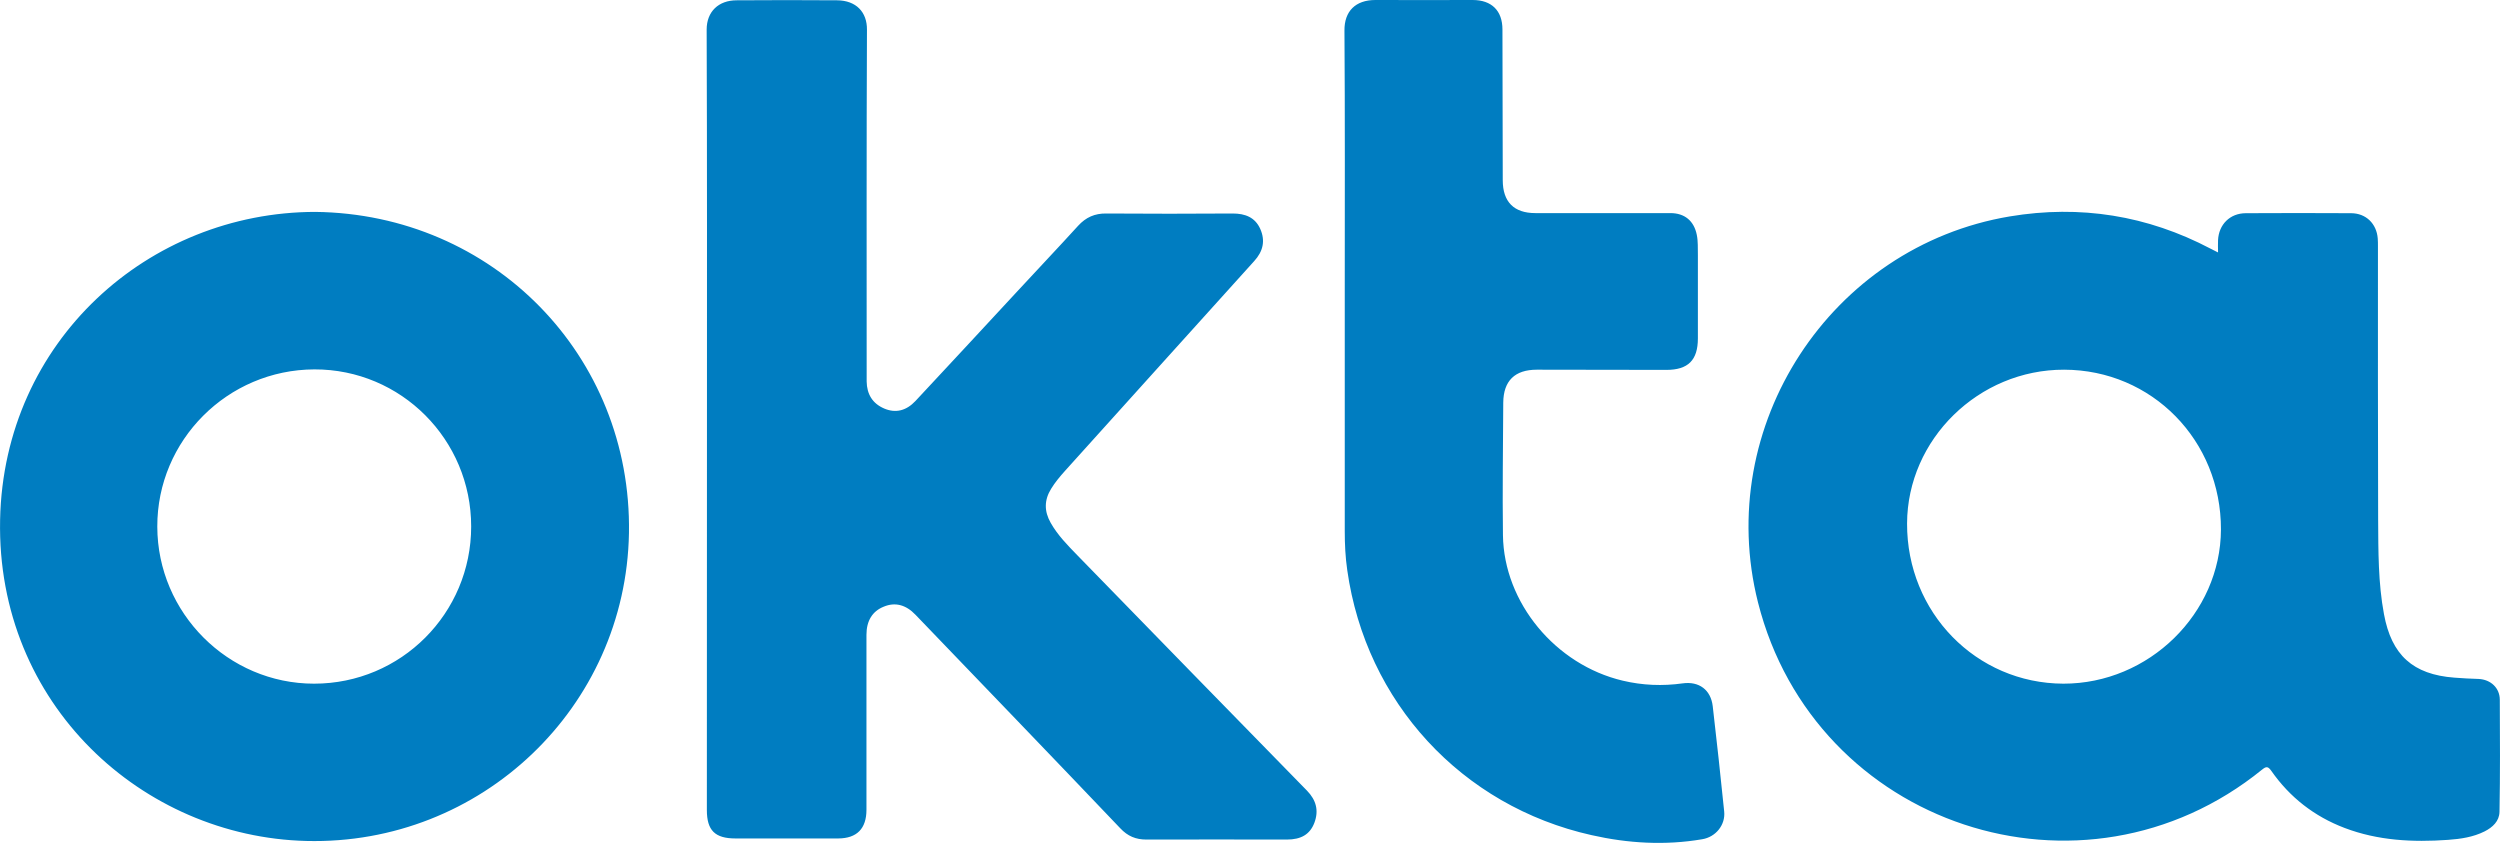
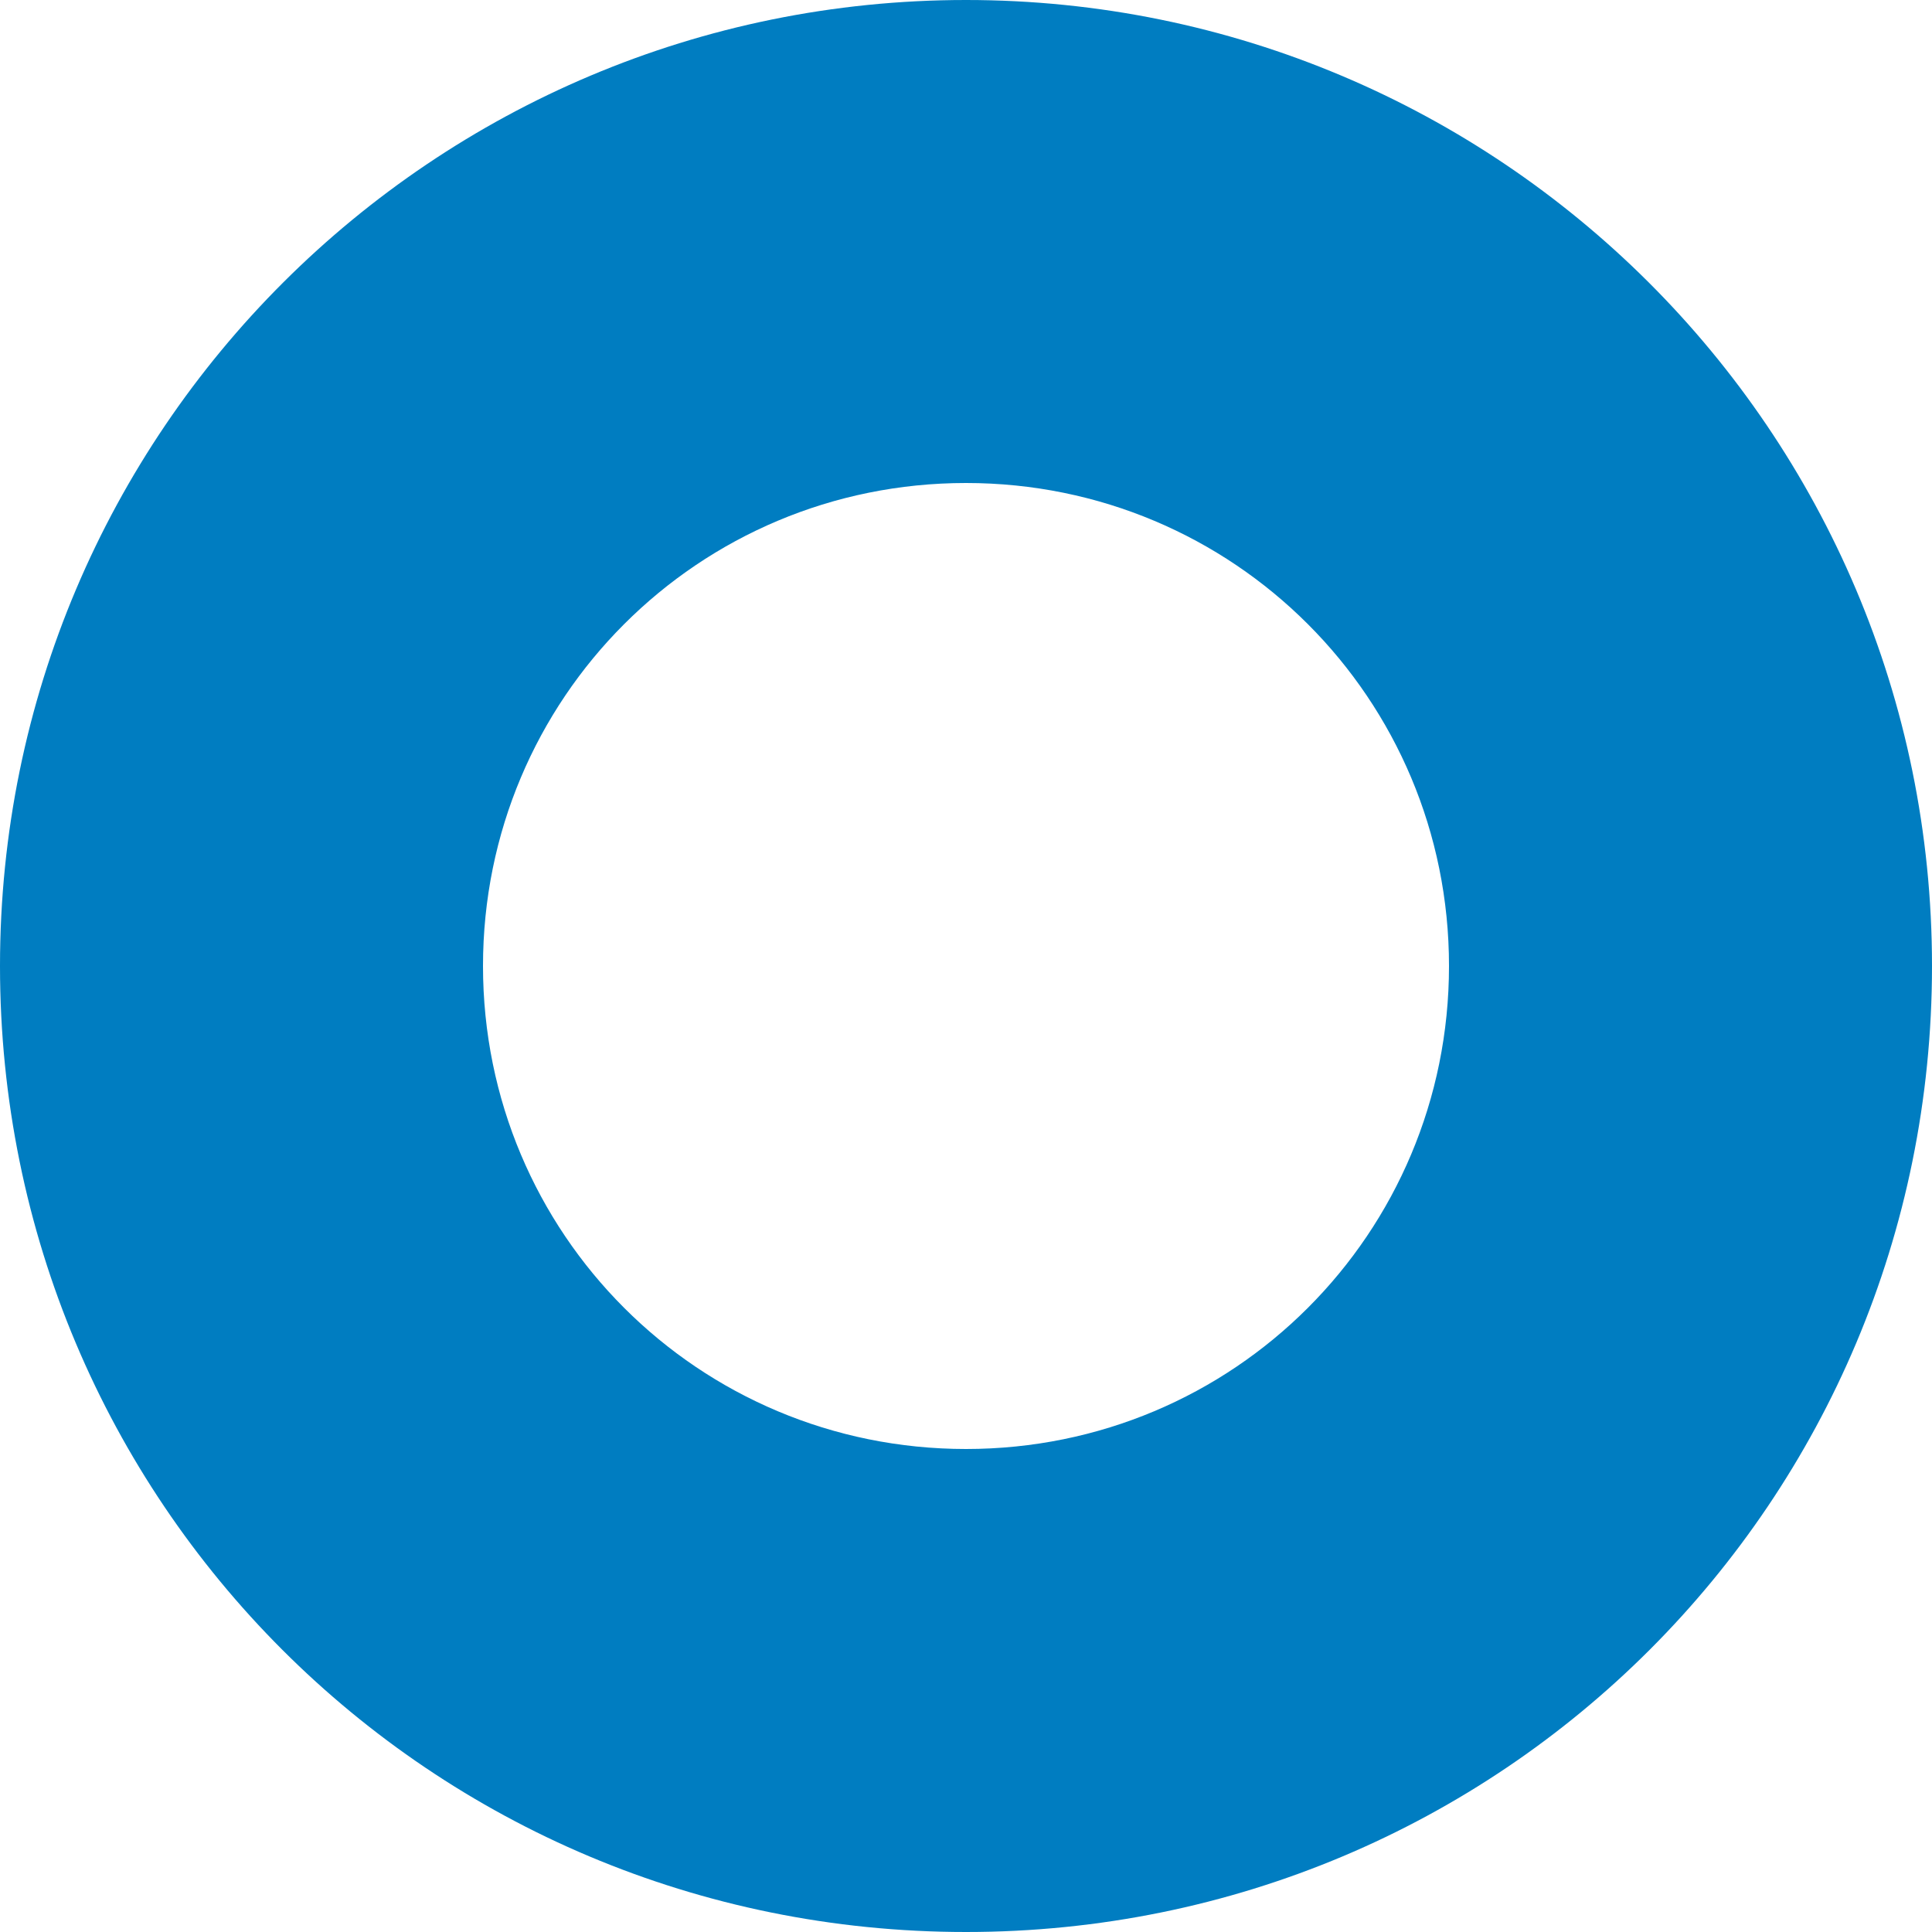
- <svg xmlns="http://www.w3.org/2000/svg" version="1.2" baseProfile="tiny" id="Layer_1" x="0px" y="0px" viewBox="0 0 2490.6 839.8" xml:space="preserve">
-   <path fill="#007DC1" d="M704.3,418c0-129.5,0.2-259.1-0.3-388.5c0-18,11.9-29.2,29.9-29.2c33.3-0.2,66.8-0.3,100.1,0  c18.9,0.2,29.9,11.7,29.7,29.4c-0.5,114.6-0.3,229.4-0.3,344v6.3c0.2,12.7,5.8,22,17.5,27c11.3,4.8,21.9,2.3,31.1-7.5  c33.6-36,67.1-72.1,100.5-108.2c20.5-22.2,41.3-44.1,61.6-66.4c7.7-8.4,16.6-12.4,28.1-12.2c41.9,0.3,84,0.3,125.9,0  c12.4,0,22.2,3.8,27.4,15.3c5.3,11.9,2.8,22.5-6.1,32.2c-62.9,69.6-125.6,139.3-188.4,208.9c-5,5.6-9.9,11.4-13.8,17.8  c-7,11.3-7,22.4-0.5,33.9c7,12.4,16.9,22.4,26.7,32.5c76.1,78.2,152.4,156.4,228.7,234.4c9.2,9.5,11.9,19.9,7.3,32.1  c-4.4,11.4-13.1,16.6-27.4,16.6c-46.6,0-93.3-0.2-139.9,0c-10.5,0-18.6-3.3-26.1-11.3c-67.7-71.1-135.9-141.8-203.9-212.6  c-9.7-10.2-20.5-12.8-31.7-8.1c-11.3,4.5-17.2,14.1-17.2,28v174.3c0,18.8-9.5,28.5-28.1,28.6H732.7c-20.5,0-28.5-8.1-28.5-28.3  L704.3,418z M1339.7,287.7c0-85.7,0.3-171.5-0.3-257.2c-0.2-19.4,11.1-30.5,30.8-30.5c32.4,0.2,64.6,0,96.9,0  c18.9,0,29.7,10.6,29.7,29.4c0.2,50,0.2,100.1,0.3,150.1c0,21.6,11.1,32.8,32.5,32.8h134.5c14.2,0,23.5,7.7,26.3,21.6  c1.4,6.7,0.9,13.4,1.1,20.3v82.9c0,21.7-9.7,31.4-31.4,31.4c-43,0-86-0.2-129-0.2c-22,0-33.3,11.1-33.5,32.8  c-0.2,44.1-0.9,88-0.3,132.1c0.9,67.2,52.4,129.1,119.3,144.9c19.7,4.7,39.7,5.5,59.7,2.7c16.3-2.3,28.1,6.4,30,22.8  c4.1,34.9,7.8,69.9,11.4,104.8c1.4,13.3-8.3,25.5-22,27.7c-36.9,6.3-73.8,4.1-110.1-4.1C1456,803,1360.8,699.4,1342.2,568.1  c-1.9-13-2.5-26-2.5-38.9L1339.7,287.7z M2490.4,697.2c0-11.9-9.1-20.2-21-20.8c-8.1-0.3-16.1-0.6-24.2-1.3  c-41.4-3.1-62.7-22.5-70.2-63.3c-5.8-31.1-5.6-62.7-5.8-94.3c-0.3-90.7-0.2-181.4-0.2-272.1c0-2.7,0-5.2-0.2-7.8  c-1.1-14.7-11.7-25.2-26.6-25.2c-34.9-0.2-69.9-0.2-104.8,0c-15.8,0-27,11.3-27.7,26.9c-0.2,3.8,0,7.7,0,12.2  c-3-1.6-5.3-2.7-7.5-3.8c-63-33.1-129.8-43.8-200-32.1c-178.7,30-295.2,209-250.8,384.6c56.4,222.8,323.5,311.5,502.2,166.5  c4.2-3.4,5.9-3.3,9.2,1.3c18.4,26.3,42.7,45.3,72.9,56.8c33.3,12.7,68,14.4,103.2,11.9c12.5-0.9,24.9-2.7,36.3-8.4  c8.1-4.1,14.7-10.2,14.9-19.5C2490.8,771.6,2490.6,734.4,2490.4,697.2L2490.4,697.2z M2055.6,681.1c-86.9-0.3-156-71-155.7-159.6  c0.3-83.8,71.3-153.4,156.5-153.2c87.4,0.2,156.4,70.4,156.2,159.2C2212.3,611.2,2140.8,681.2,2055.6,681.1z M314,211.1  C148,211.4,3.8,339.6,0.1,517.7c-3.8,184.2,142.1,316,305,320.1c174.2,4.4,318.5-133.1,321.5-306.8C629.5,354.2,491,213.1,314,211.1  L314,211.1z M312.9,681.1c-85.7,0-156-70.4-156.2-156.4c-0.2-86.1,70-156.4,156.5-156.7c86.3-0.2,156.2,69.9,156.2,156.5  S399.5,681.1,312.9,681.1L312.9,681.1z" />
+ <svg xmlns="http://www.w3.org/2000/svg" width="64" height="64">
+   <path d="M32 0C14.37 0 0 14.267 0 32s14.268 32 32 32 32-14.268 32-32S49.63 0 32 0zm0 48c-8.866 0-16-7.134-16-16s7.134-16 16-16 16 7.134 16 16-7.134 16-16 16z" fill="#007dc1" />
</svg>
